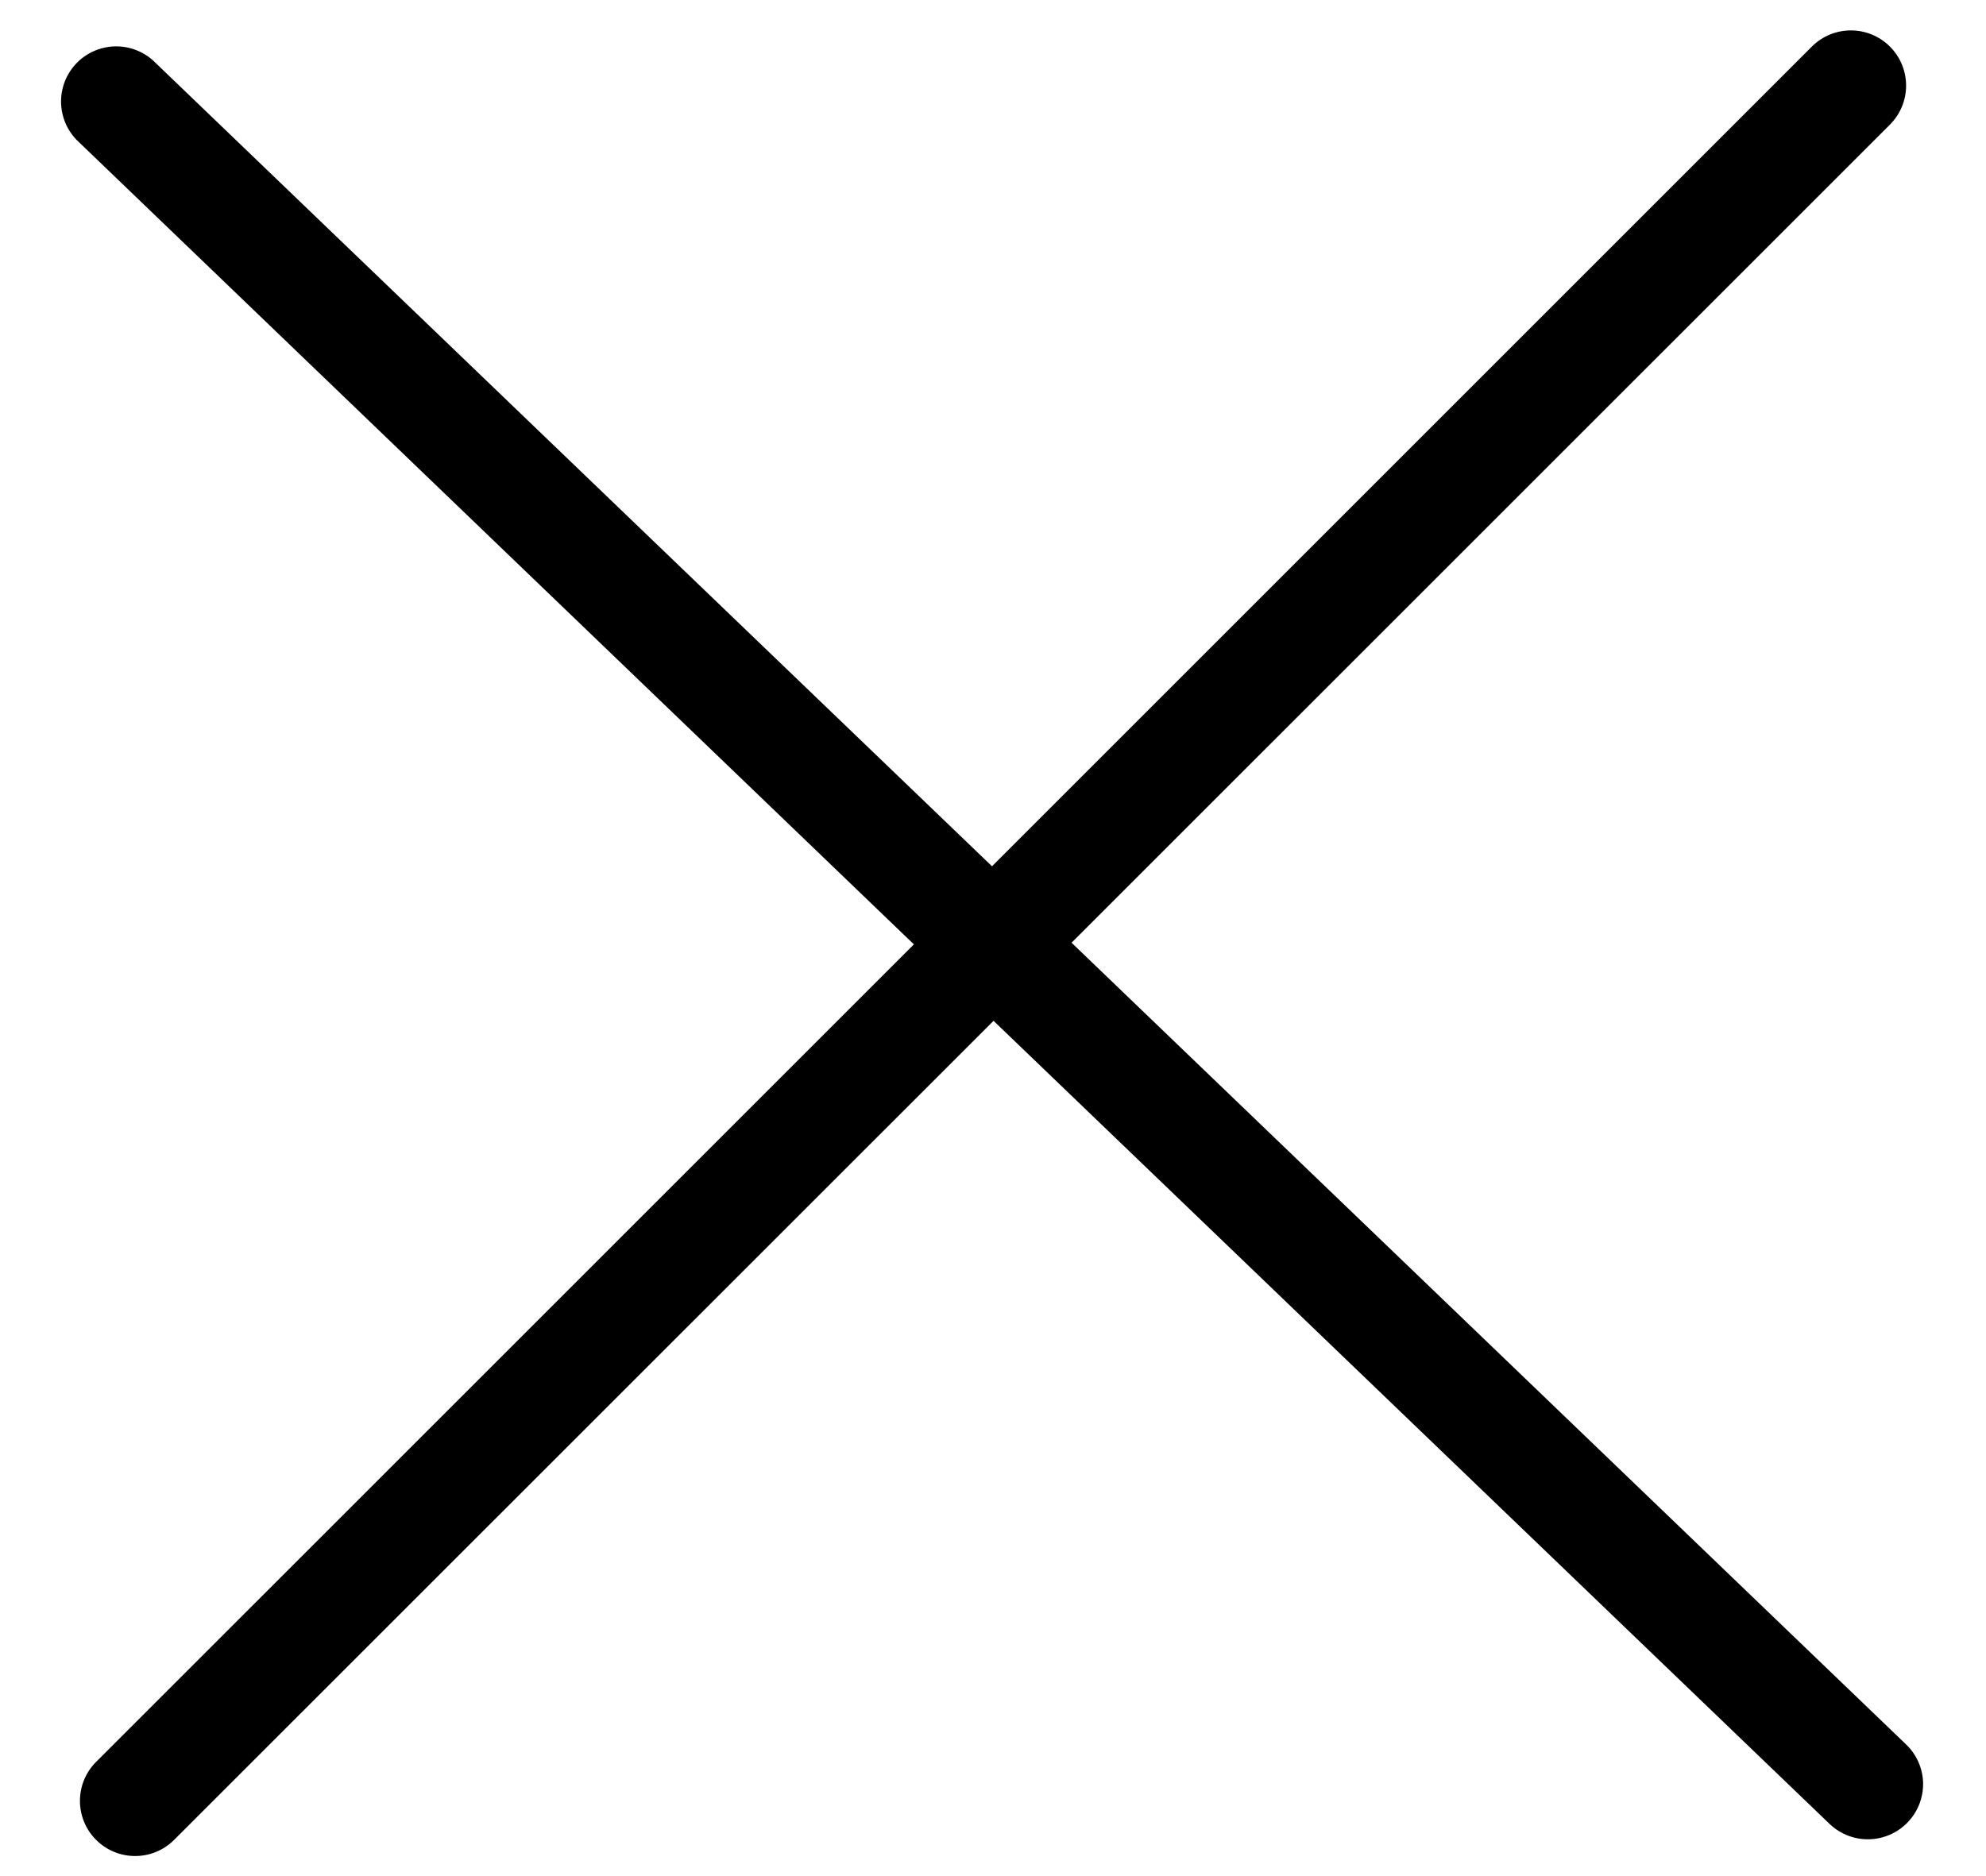
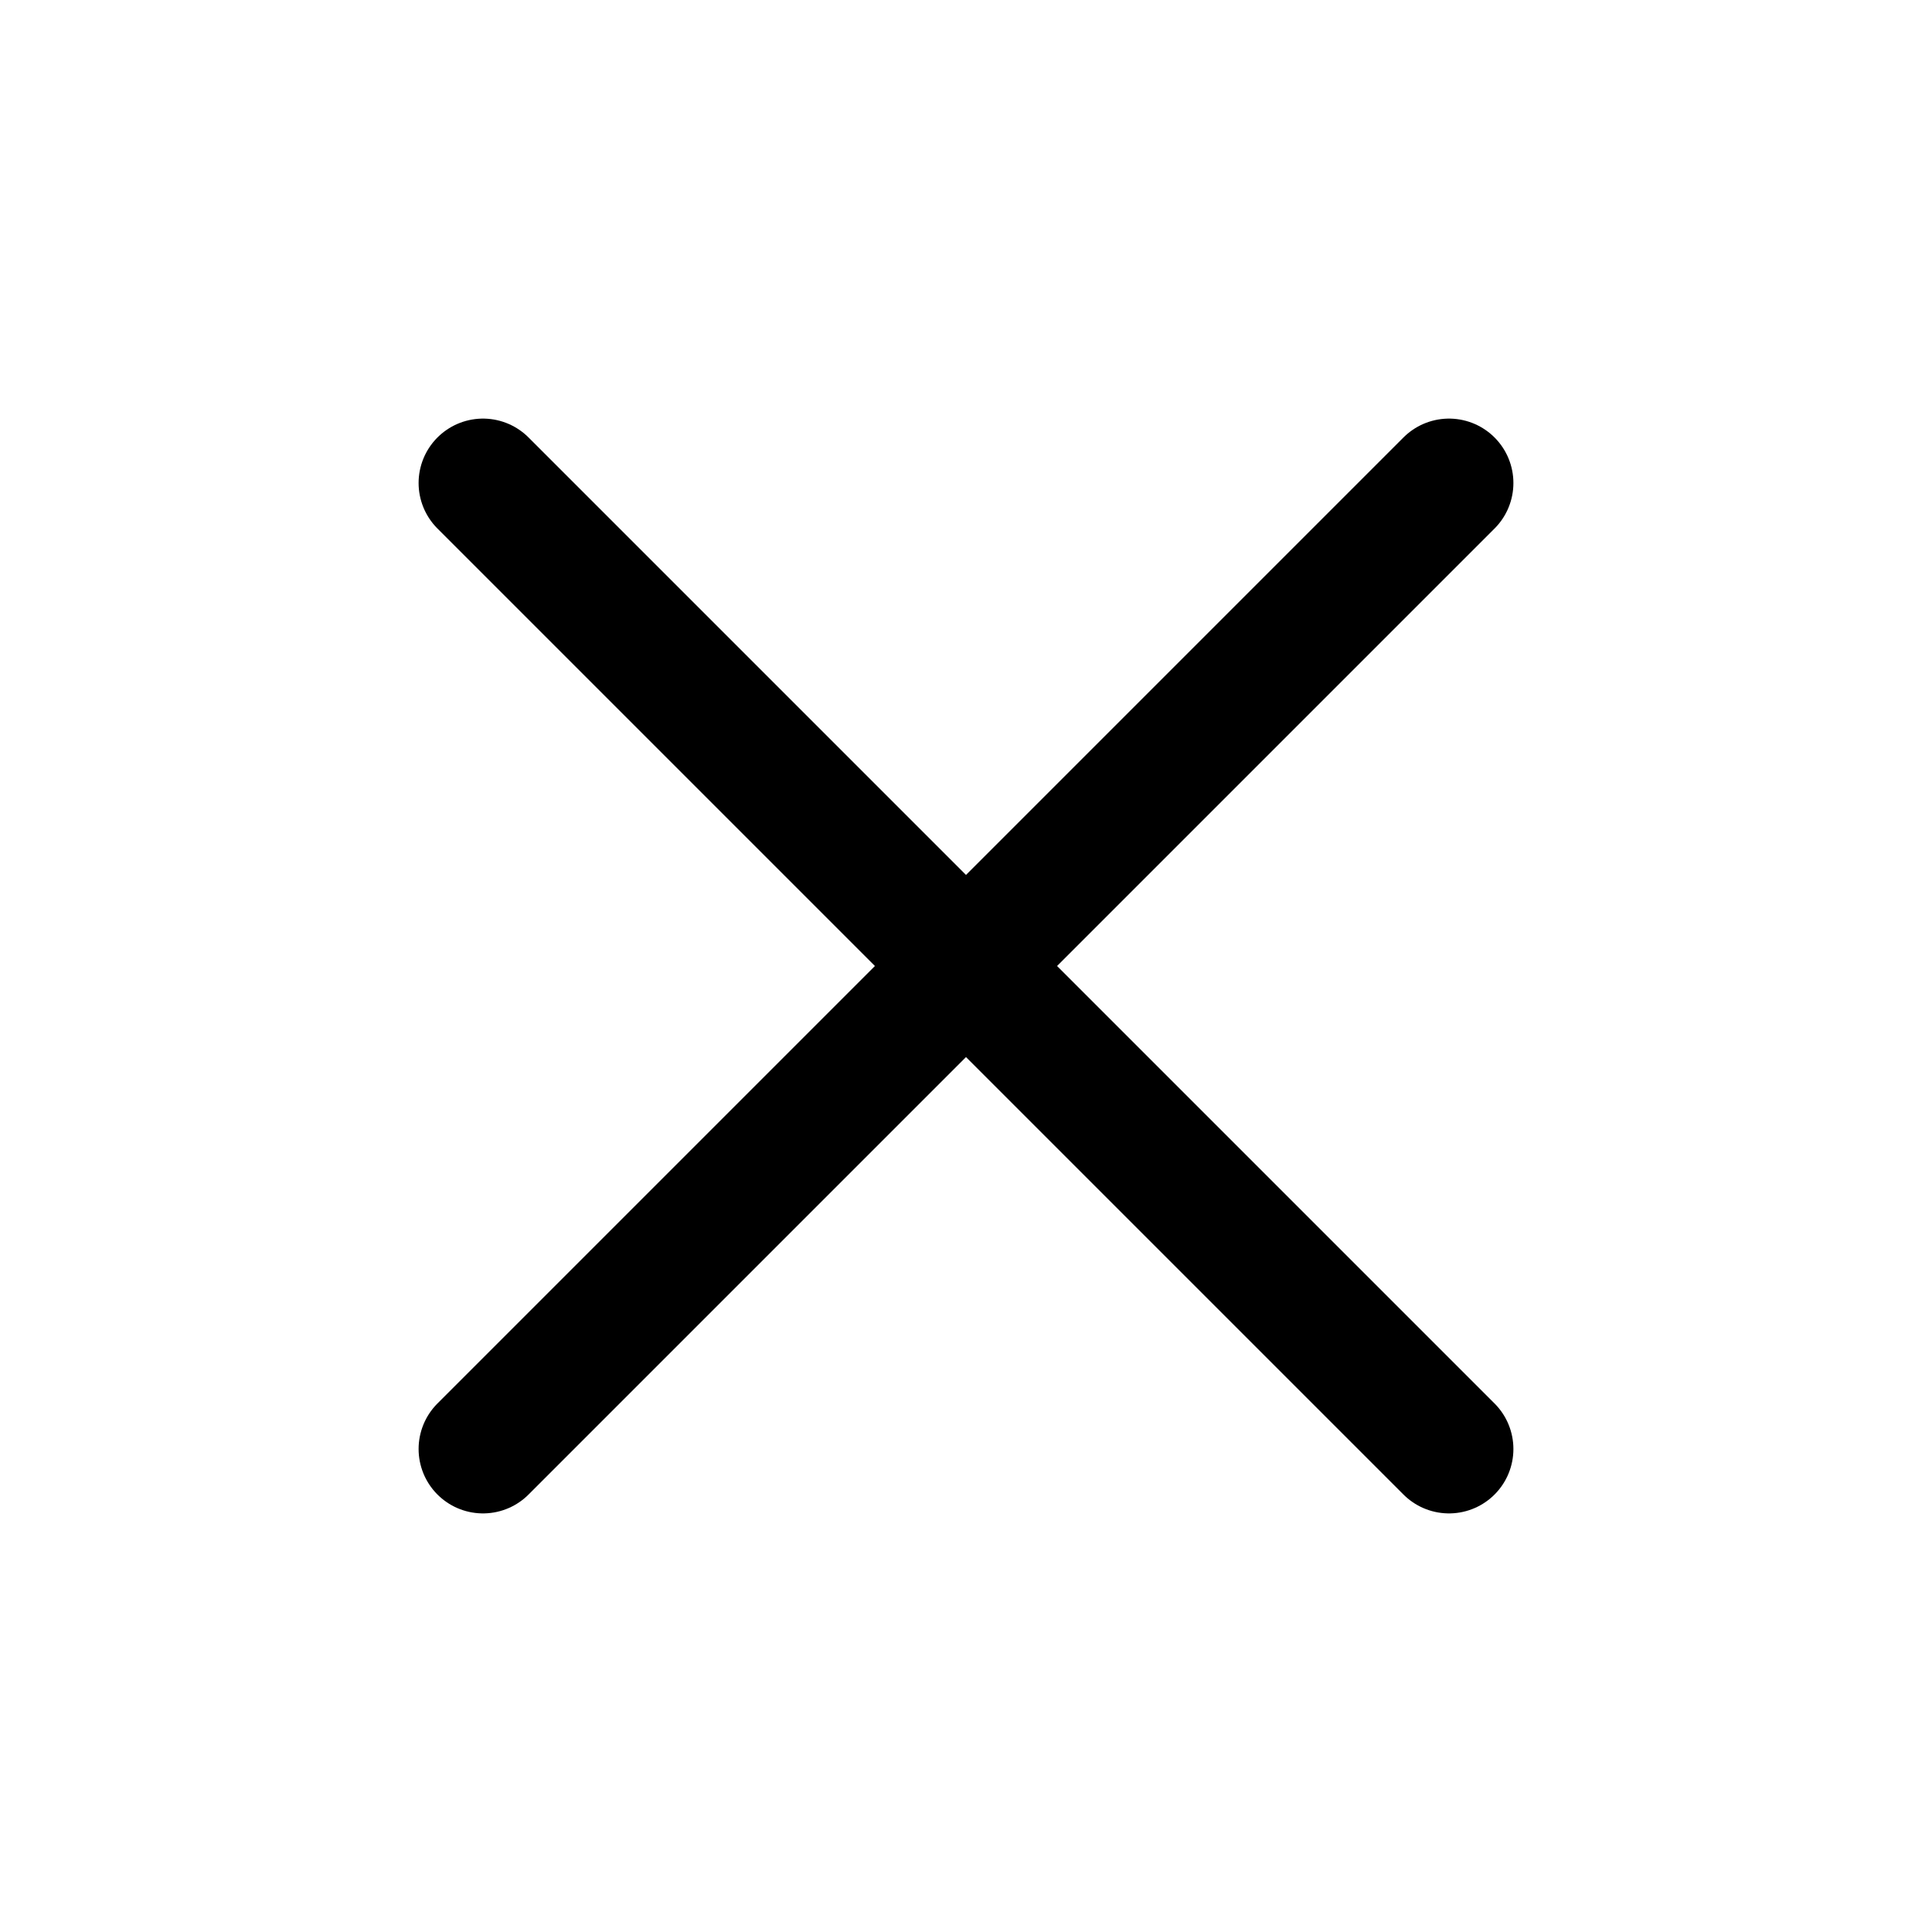
- <svg xmlns="http://www.w3.org/2000/svg" fill="none" class="icon icon-close" viewBox="0 0 18 17">
-   <path fill="currentColor" d="M.865 15.978a.5.5 0 0 0 .707.707l7.433-7.431 7.579 7.282a.501.501 0 0 0 .846-.37.5.5 0 0 0-.153-.351L9.712 8.546l7.417-7.416a.5.5 0 1 0-.707-.708L8.991 7.853 1.413.573a.5.5 0 1 0-.693.72l7.563 7.268z" />
+ <svg xmlns="http://www.w3.org/2000/svg" fill="none" stroke="currentColor" stroke-width="1.6" stroke-linecap="round" stroke-linejoin="round" class="icon icon-close" viewBox="0 0 24 24">
+   <path d="m6 6 12 12M18 6 6 18" />
</svg>
